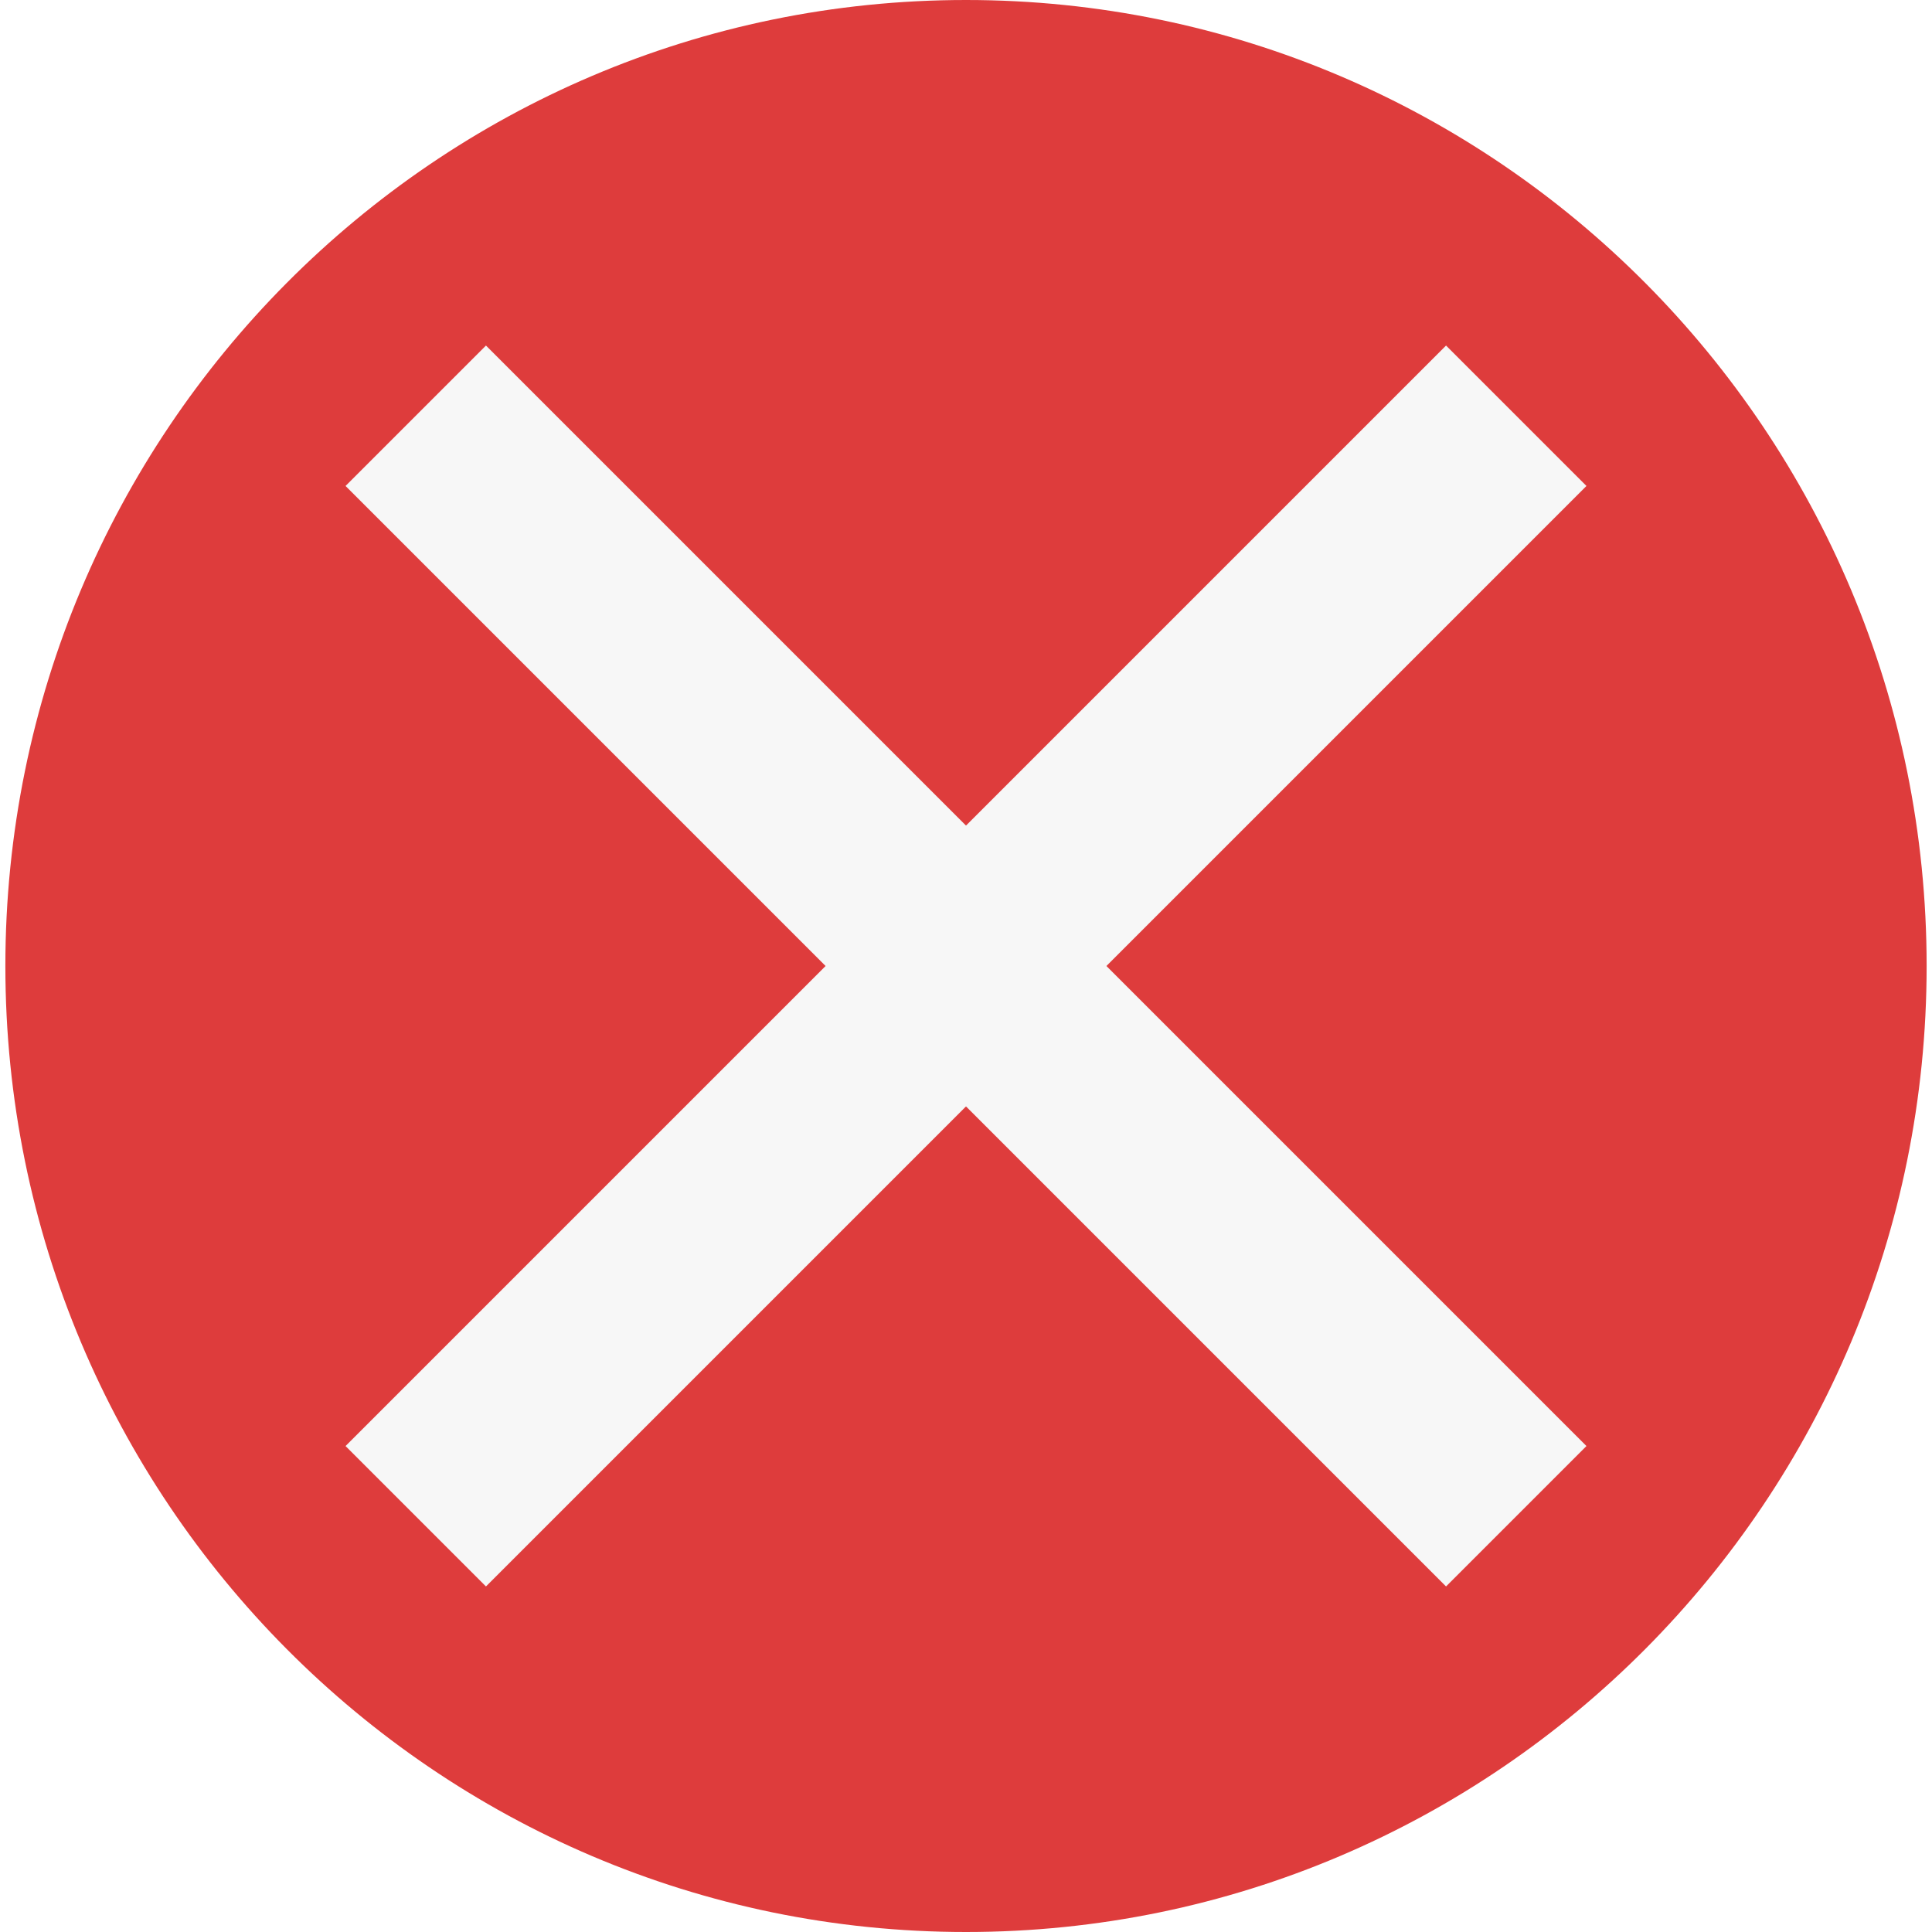
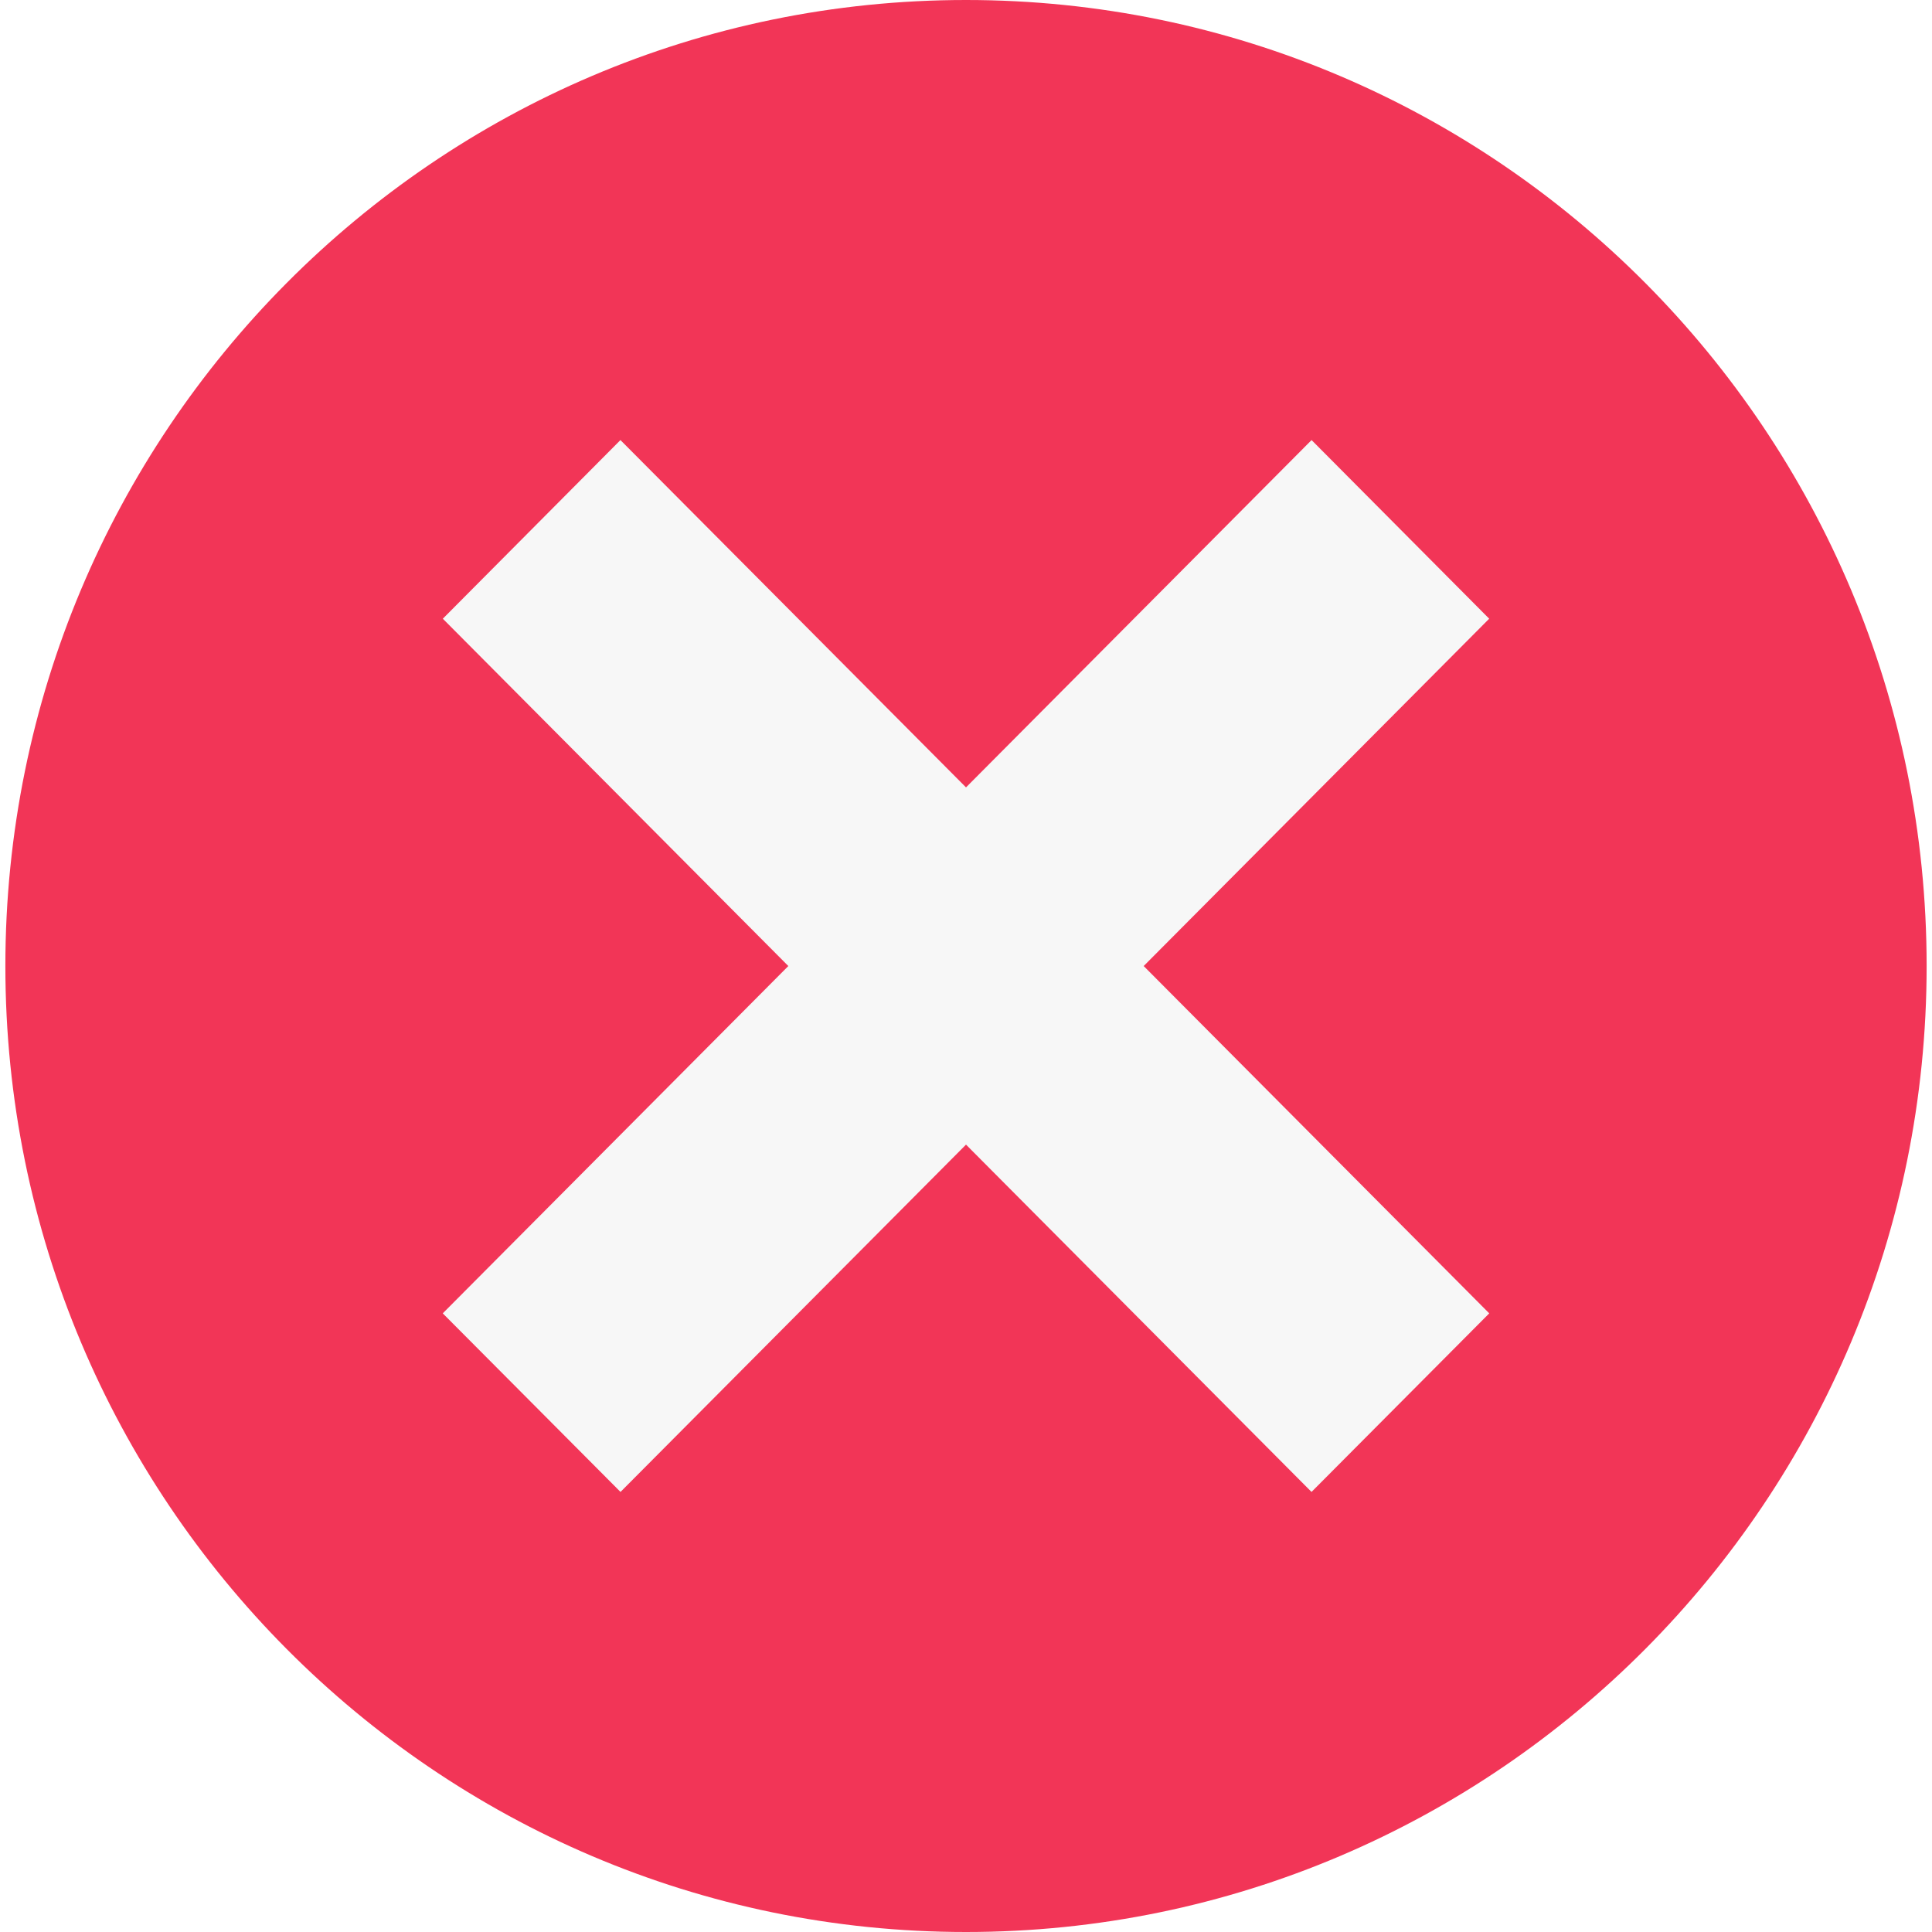
<svg xmlns="http://www.w3.org/2000/svg" width="360" height="360">
  <g>
-     <rect x="-1" y="-1" width="362" height="362" id="canvas_background" fill="none" />
-     <g id="canvasGrid" display="none">
-       <rect id="svg_3" width="100%" height="100%" x="0" y="0" stroke-width="0" fill="url(#gridpattern)" />
+     <rect fill="none" id="canvas_background" height="362" width="362" y="-1" x="-1" />
+     <g display="none" id="canvasGrid">
+       <rect fill="url(#gridpattern)" stroke-width="0" y="0" x="0" height="100%" width="100%" id="svg_3" />
    </g>
  </g>
  <g>
-     <ellipse fill="#de3c3c" stroke-width="0" cx="180" cy="180" id="svg_1" rx="179" ry="180" stroke="#000" />
-     <rect transform="rotate(45 180,180) " fill="#f7f7f7" stroke-width="0" x="161.5" y="35" width="37" height="290" id="svg_2" stroke="#000" />
-     <rect transform="rotate(-45 180,180) " fill="#f7f7f7" stroke-width="0" x="161.5" y="35" width="37" height="290" id="svg_4" stroke="#000" />
+     <ellipse stroke="#000" ry="180" rx="179" id="svg_1" cy="180" cx="180" stroke-width="0" fill="#f23557" />
+     <path stroke="#000" id="svg_7" d="m277.5,244.724l-64.391,-64.718l64.38,-64.718l-33.097,-33.288l-64.391,64.718l-64.391,-64.718l-33.097,33.288l64.38,64.718l-64.391,64.718l33.12,33.276l64.38,-64.718l64.38,64.718" fill-opacity="null" stroke-opacity="null" stroke-width="0" fill="#f7f7f7" />
  </g>
</svg>
